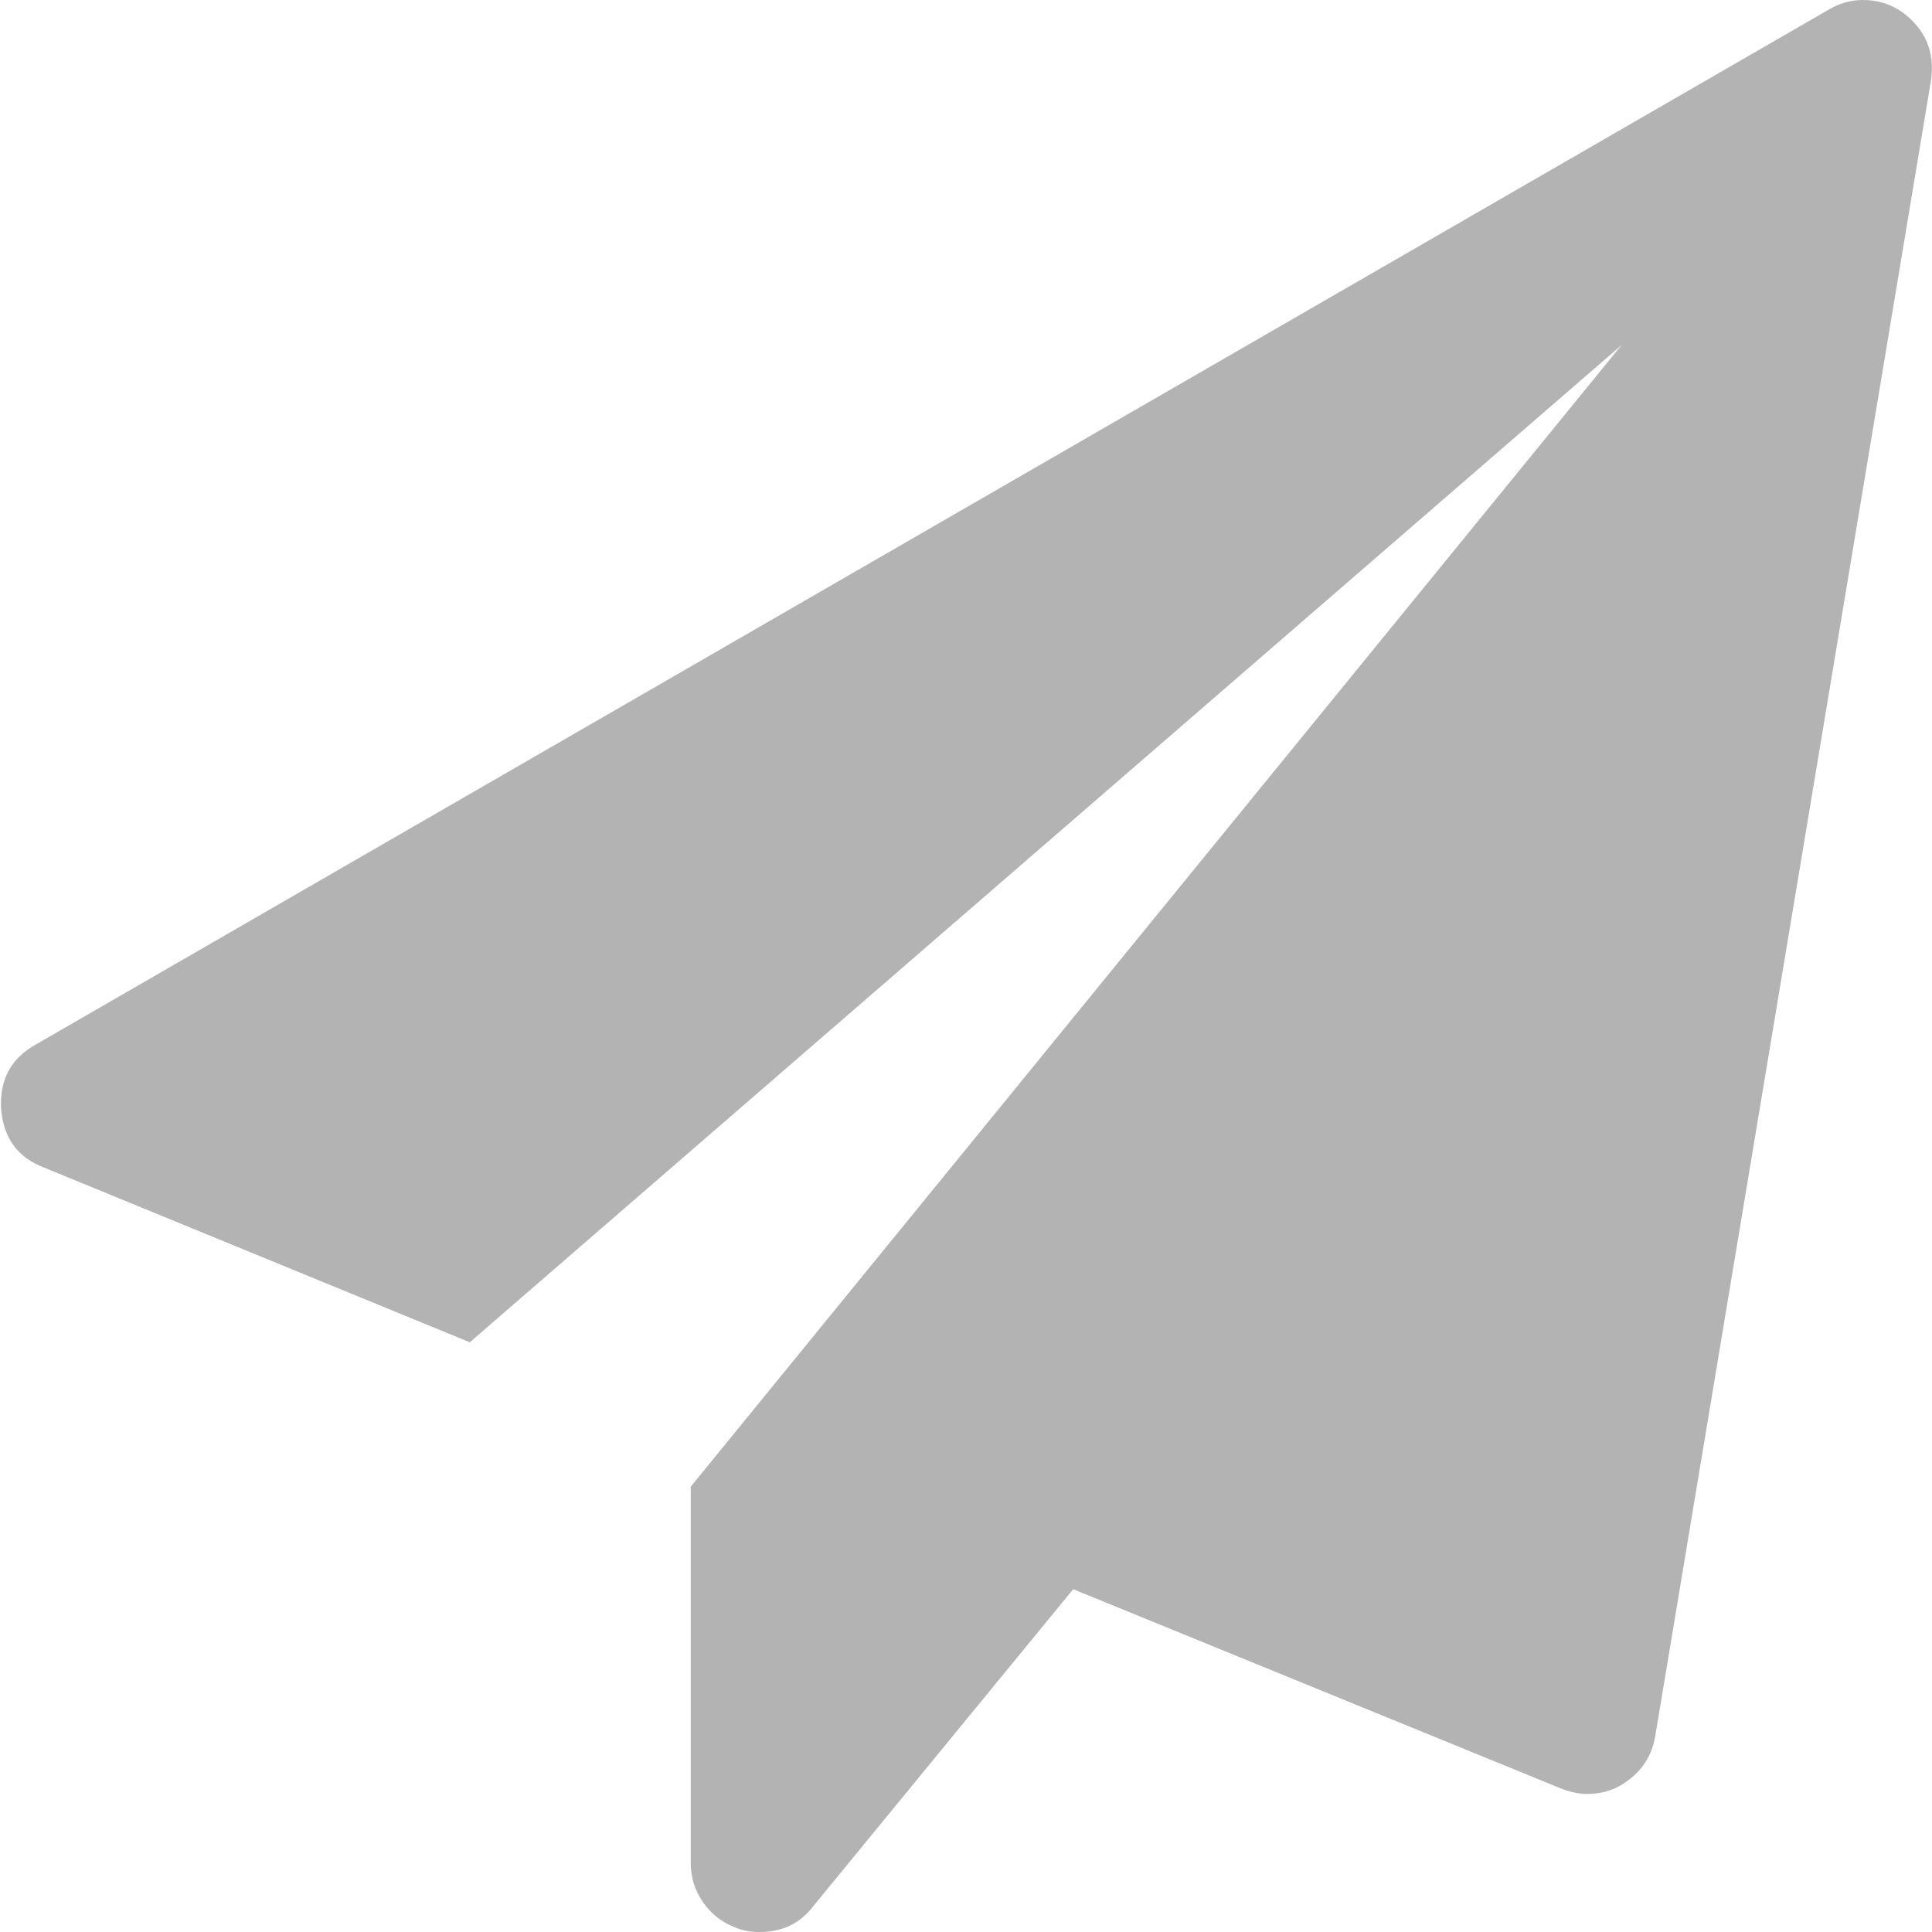
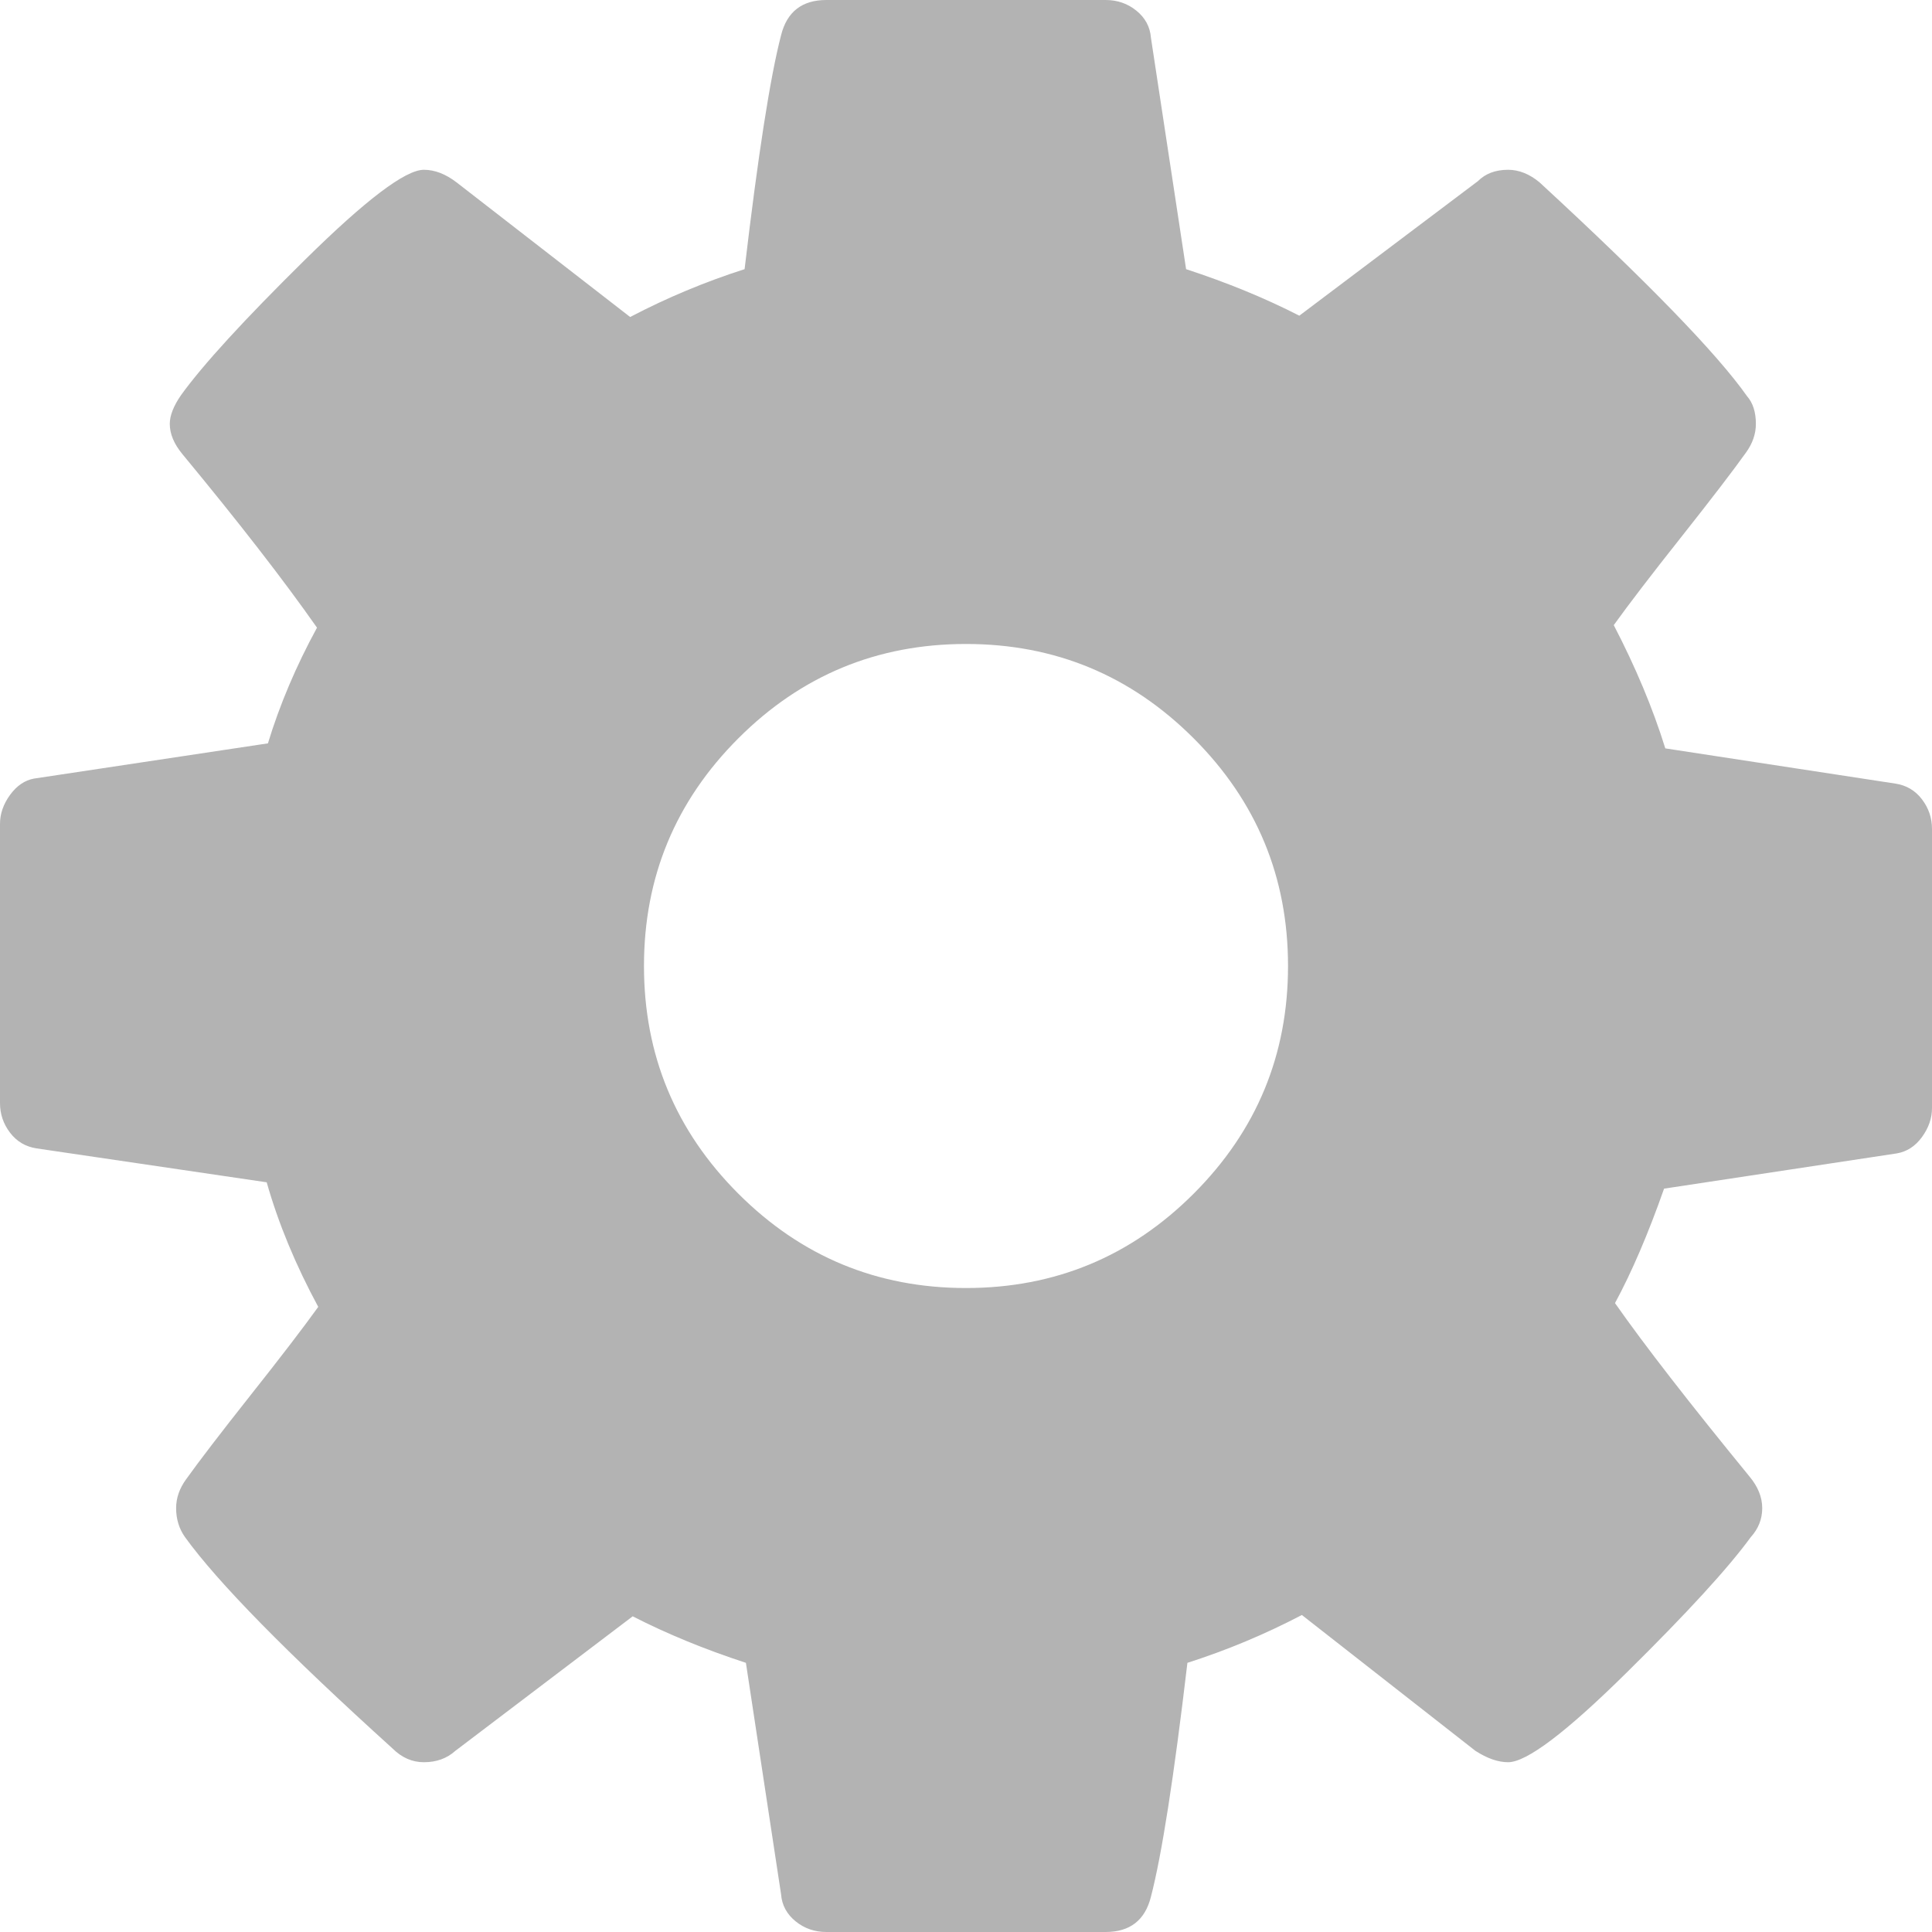
<svg xmlns="http://www.w3.org/2000/svg" version="1.1" width="25px" height="25px">
-   <g transform="matrix(1 0 0 1 -50 -465 )">
-     <path d="M 24.108 0  C 24.294 0  24.461 0.051  24.61 0.153  C 24.916 0.377  25.042 0.674  24.986 1.046  L 21.417 22.475  C 21.37 22.745  21.221 22.954  20.97 23.103  C 20.84 23.177  20.696 23.214  20.538 23.214  C 20.436 23.214  20.324 23.191  20.204 23.145  L 13.887 20.564  L 10.513 24.679  C 10.346 24.893  10.118 25  9.83 25  C 9.709 25  9.607 24.981  9.523 24.944  C 9.347 24.879  9.205 24.77  9.098 24.616  C 8.991 24.463  8.938 24.293  8.938 24.107  L 8.938 19.238  L 20.984 4.464  L 6.079 17.369  L 0.572 15.109  C 0.228 14.979  0.042 14.723  0.014 14.342  C -0.005 13.969  0.144 13.695  0.46 13.518  L 23.661 0.126  C 23.801 0.042  23.95 0  24.108 0  Z " fill-rule="nonzero" fill="#000000" stroke="none" fill-opacity="0.298" transform="matrix(1 0 0 1 50 465 )" />
+   <g transform="matrix(1 0 0 1 -50 -515 )">
+     <path d="M 15.446 15.446  C 16.26 14.632  16.667 13.65  16.667 12.5  C 16.667 11.35  16.26 10.368  15.446 9.554  C 14.632 8.74  13.65 8.333  12.5 8.333  C 11.35 8.333  10.368 8.74  9.554 9.554  C 8.74 10.368  8.333 11.35  8.333 12.5  C 8.333 13.65  8.74 14.632  9.554 15.446  C 10.368 16.26  11.35 16.667  12.5 16.667  C 13.65 16.667  14.632 16.26  15.446 15.446  Z M 24.87 10.343  C 24.957 10.457  25 10.585  25 10.726  L 25 14.339  C 25 14.469  24.957 14.594  24.87 14.714  C 24.783 14.833  24.674 14.903  24.544 14.925  L 21.533 15.381  C 21.327 15.967  21.115 16.461  20.898 16.862  C 21.278 17.405  21.859 18.153  22.64 19.108  C 22.748 19.238  22.803 19.374  22.803 19.515  C 22.803 19.656  22.754 19.781  22.656 19.889  C 22.363 20.291  21.826 20.877  21.045 21.647  C 20.264 22.418  19.754 22.803  19.515 22.803  C 19.385 22.803  19.244 22.754  19.092 22.656  L 16.846 20.898  C 16.368 21.148  15.875 21.354  15.365 21.517  C 15.191 22.993  15.034 24.002  14.893 24.544  C 14.817 24.848  14.621 25  14.307 25  L 10.693 25  C 10.541 25  10.409 24.954  10.295 24.862  C 10.181 24.769  10.118 24.653  10.107 24.512  L 9.652 21.517  C 9.12 21.343  8.632 21.143  8.187 20.915  L 5.892 22.656  C 5.783 22.754  5.648 22.803  5.485 22.803  C 5.333 22.803  5.197 22.743  5.078 22.624  C 3.711 21.387  2.816 20.475  2.393 19.889  C 2.317 19.781  2.279 19.656  2.279 19.515  C 2.279 19.385  2.322 19.26  2.409 19.141  C 2.572 18.913  2.848 18.552  3.239 18.058  C 3.63 17.565  3.923 17.182  4.118 16.911  C 3.825 16.368  3.602 15.831  3.451 15.299  L 0.472 14.86  C 0.331 14.838  0.217 14.771  0.13 14.657  C 0.043 14.543  0 14.415  0 14.274  L 0 10.661  C 0 10.531  0.043 10.406  0.13 10.286  C 0.217 10.167  0.32 10.097  0.439 10.075  L 3.467 9.619  C 3.619 9.12  3.83 8.621  4.102 8.122  C 3.668 7.503  3.087 6.755  2.36 5.876  C 2.252 5.745  2.197 5.615  2.197 5.485  C 2.197 5.377  2.246 5.252  2.344 5.111  C 2.626 4.72  3.16 4.137  3.947 3.361  C 4.734 2.585  5.246 2.197  5.485 2.197  C 5.626 2.197  5.767 2.252  5.908 2.36  L 8.154 4.102  C 8.632 3.852  9.125 3.646  9.635 3.483  C 9.809 2.007  9.966 0.998  10.107 0.456  C 10.183 0.152  10.379 0  10.693 0  L 14.307 0  C 14.459 0  14.591 0.046  14.705 0.138  C 14.819 0.231  14.882 0.347  14.893 0.488  L 15.348 3.483  C 15.88 3.657  16.368 3.857  16.813 4.085  L 19.124 2.344  C 19.222 2.246  19.352 2.197  19.515 2.197  C 19.656 2.197  19.792 2.252  19.922 2.36  C 21.322 3.651  22.217 4.574  22.607 5.127  C 22.683 5.214  22.721 5.333  22.721 5.485  C 22.721 5.615  22.678 5.74  22.591 5.859  C 22.428 6.087  22.152 6.448  21.761 6.942  C 21.37 7.435  21.077 7.818  20.882 8.089  C 21.164 8.632  21.387 9.163  21.549 9.684  L 24.528 10.14  C 24.669 10.162  24.783 10.229  24.87 10.343  Z " fill-rule="nonzero" fill="#000000" stroke="none" fill-opacity="0.298" transform="matrix(1 0 0 1 50 515 )" />
  </g>
</svg>
